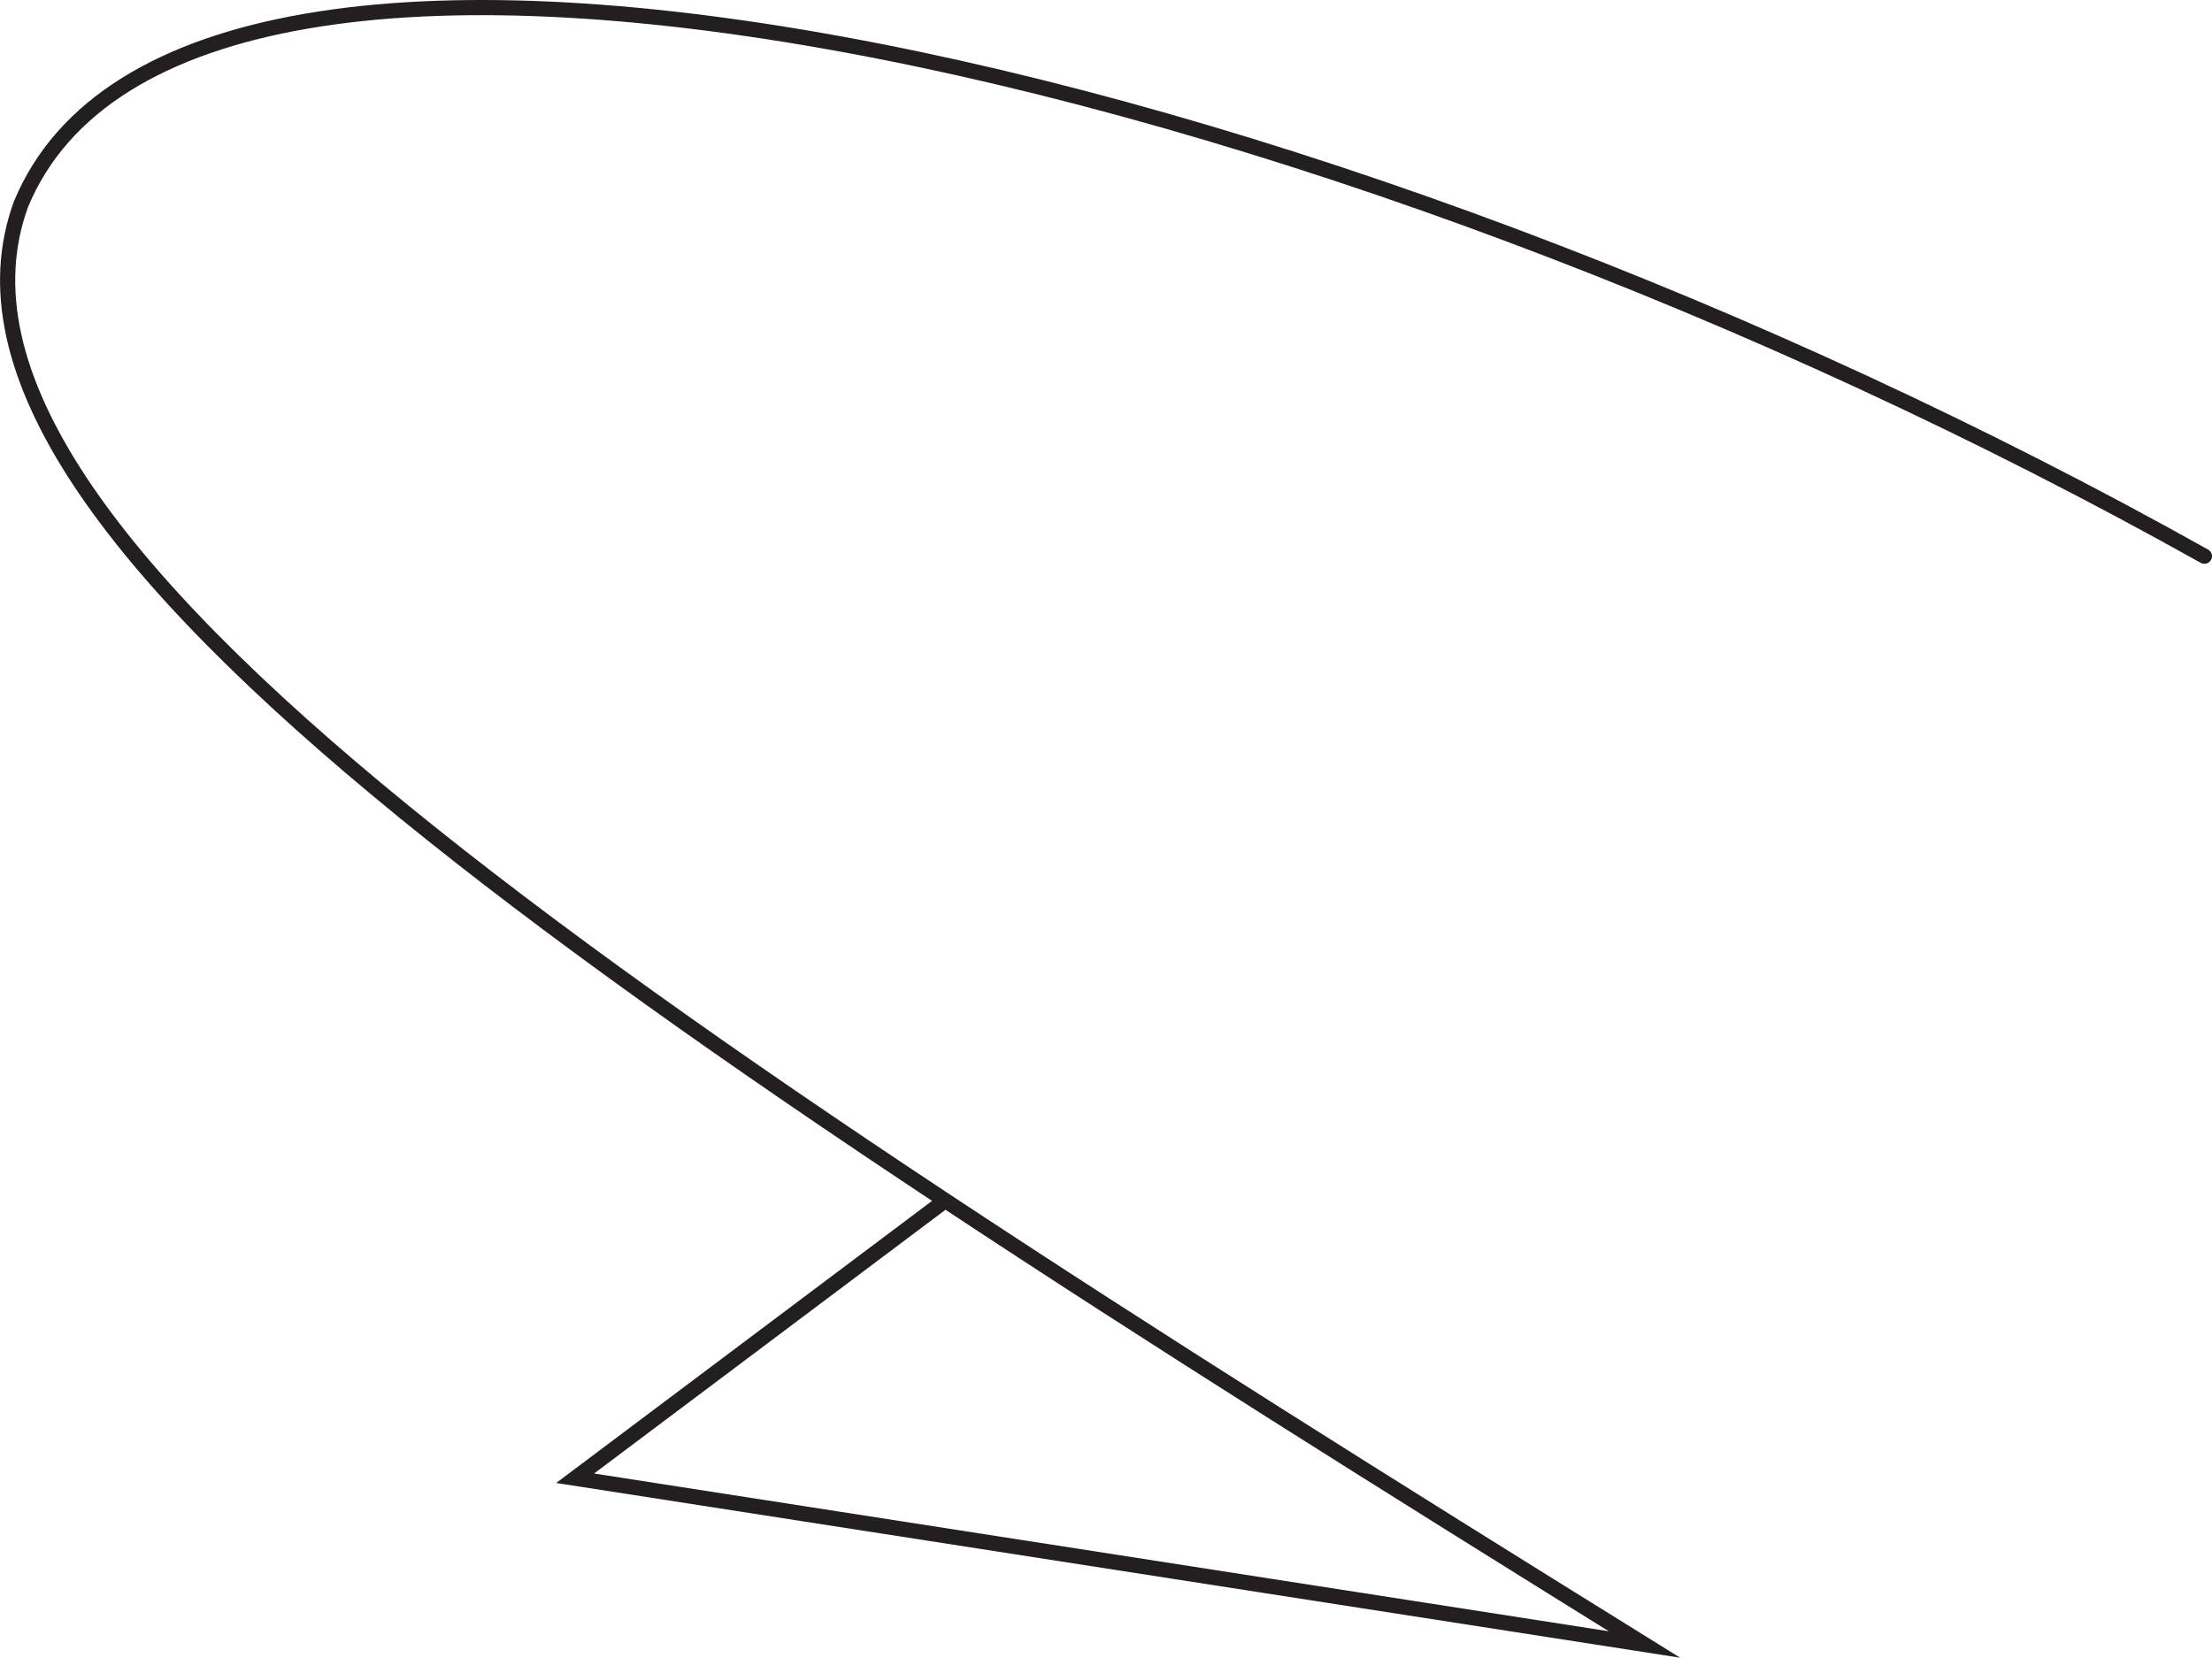
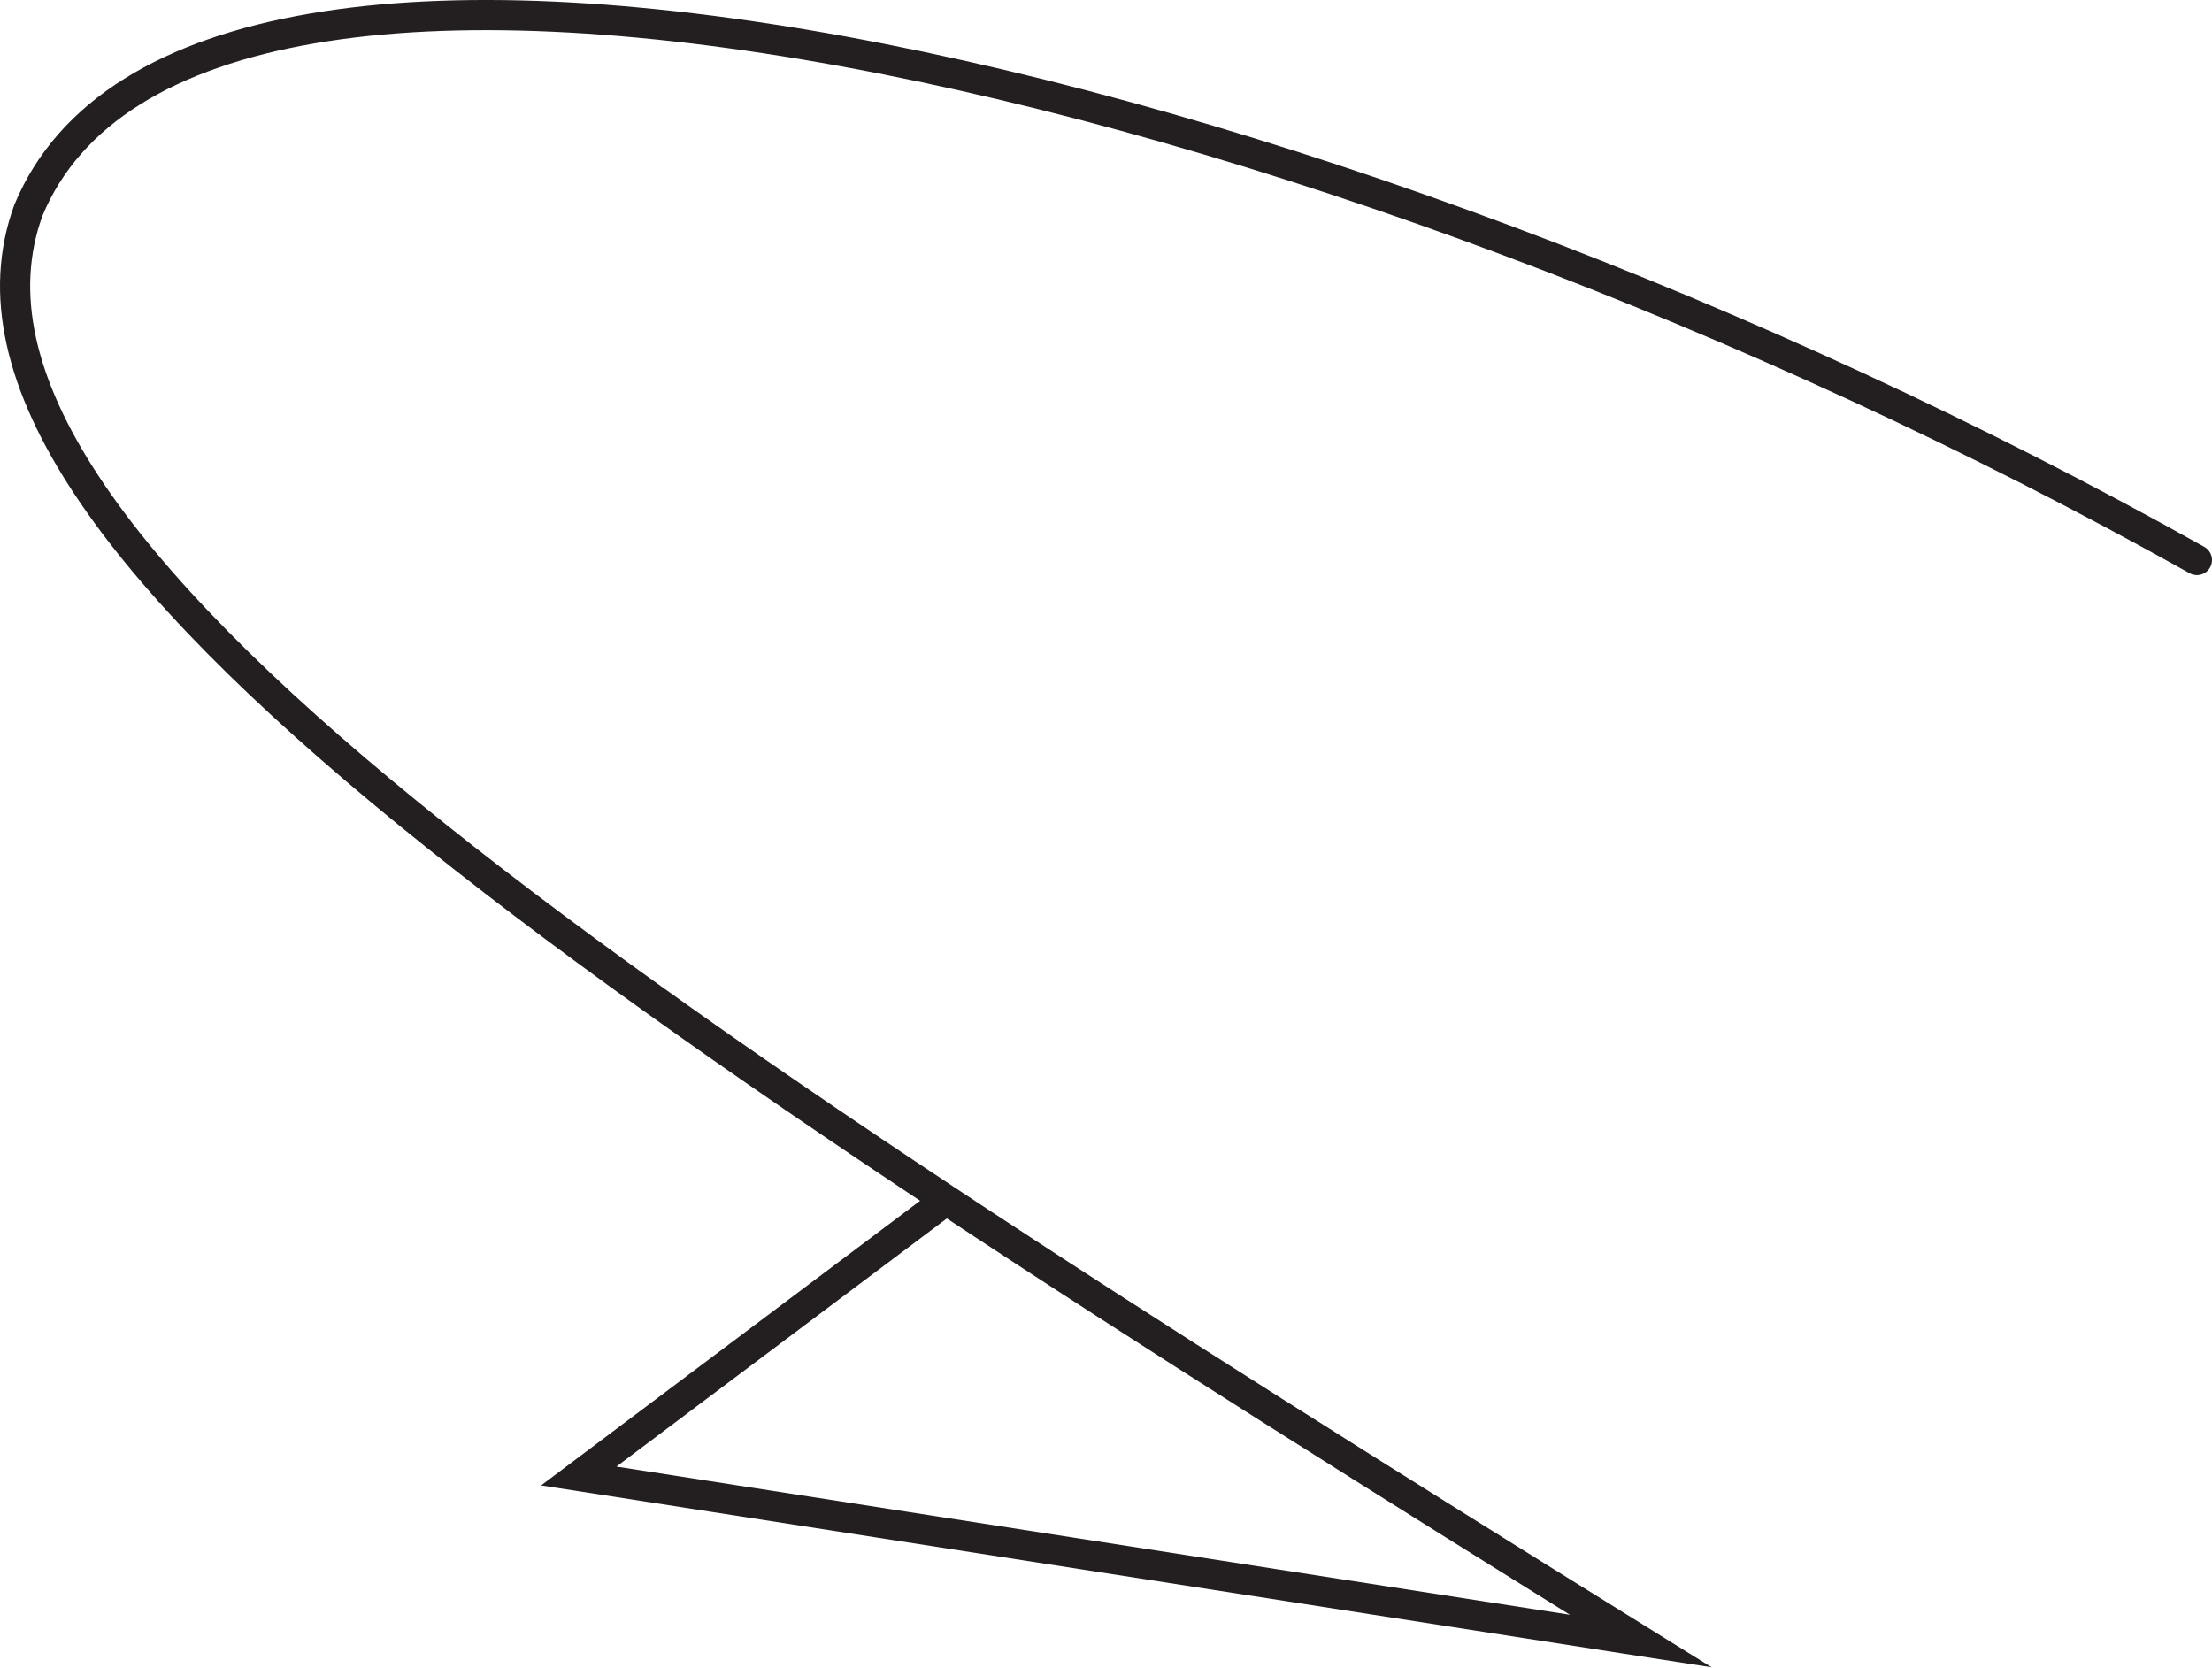
- <svg xmlns="http://www.w3.org/2000/svg" id="Layer_1" data-name="Layer 1" viewBox="0 0 291.37 218.37">
+ <svg xmlns="http://www.w3.org/2000/svg" id="Layer_1" data-name="Layer 1" viewBox="0 0 293.367 221.11">
  <defs>
-     <style>.cls-1{fill:none;stroke:#231f20;stroke-linecap:round;stroke-miterlimit:10;stroke-width:2px;}</style>
+     <style>.cls-1{fill:none;stroke:#231f20;stroke-linecap:round;stroke-miterlimit:10;stroke-width:4px;}</style>
  </defs>
  <g id="Arrows">
    <g id="Arrows_of_Motion" data-name="Arrows of Motion">
      <g id="Mountain_Fold" data-name="Mountain Fold">
-         <path class="cls-1" d="M114.46,180.8,65.75,217.36l140.85,21.9C71.89,155.63-23.25,93.48-7.25,49.54,14.49-2.95,163.15,30.28,280.36,95.9" transform="translate(10.01 -22.63)" />
+         <path class="cls-1" d="M114.455,180.8l-48.7,36.567L206.6,239.256C71.886,155.629-23.253,93.48-7.25,49.54,14.49-2.946,163.15,30.283,280.361,95.9" transform="translate(11.006 -21.633)" />
      </g>
    </g>
  </g>
</svg>
